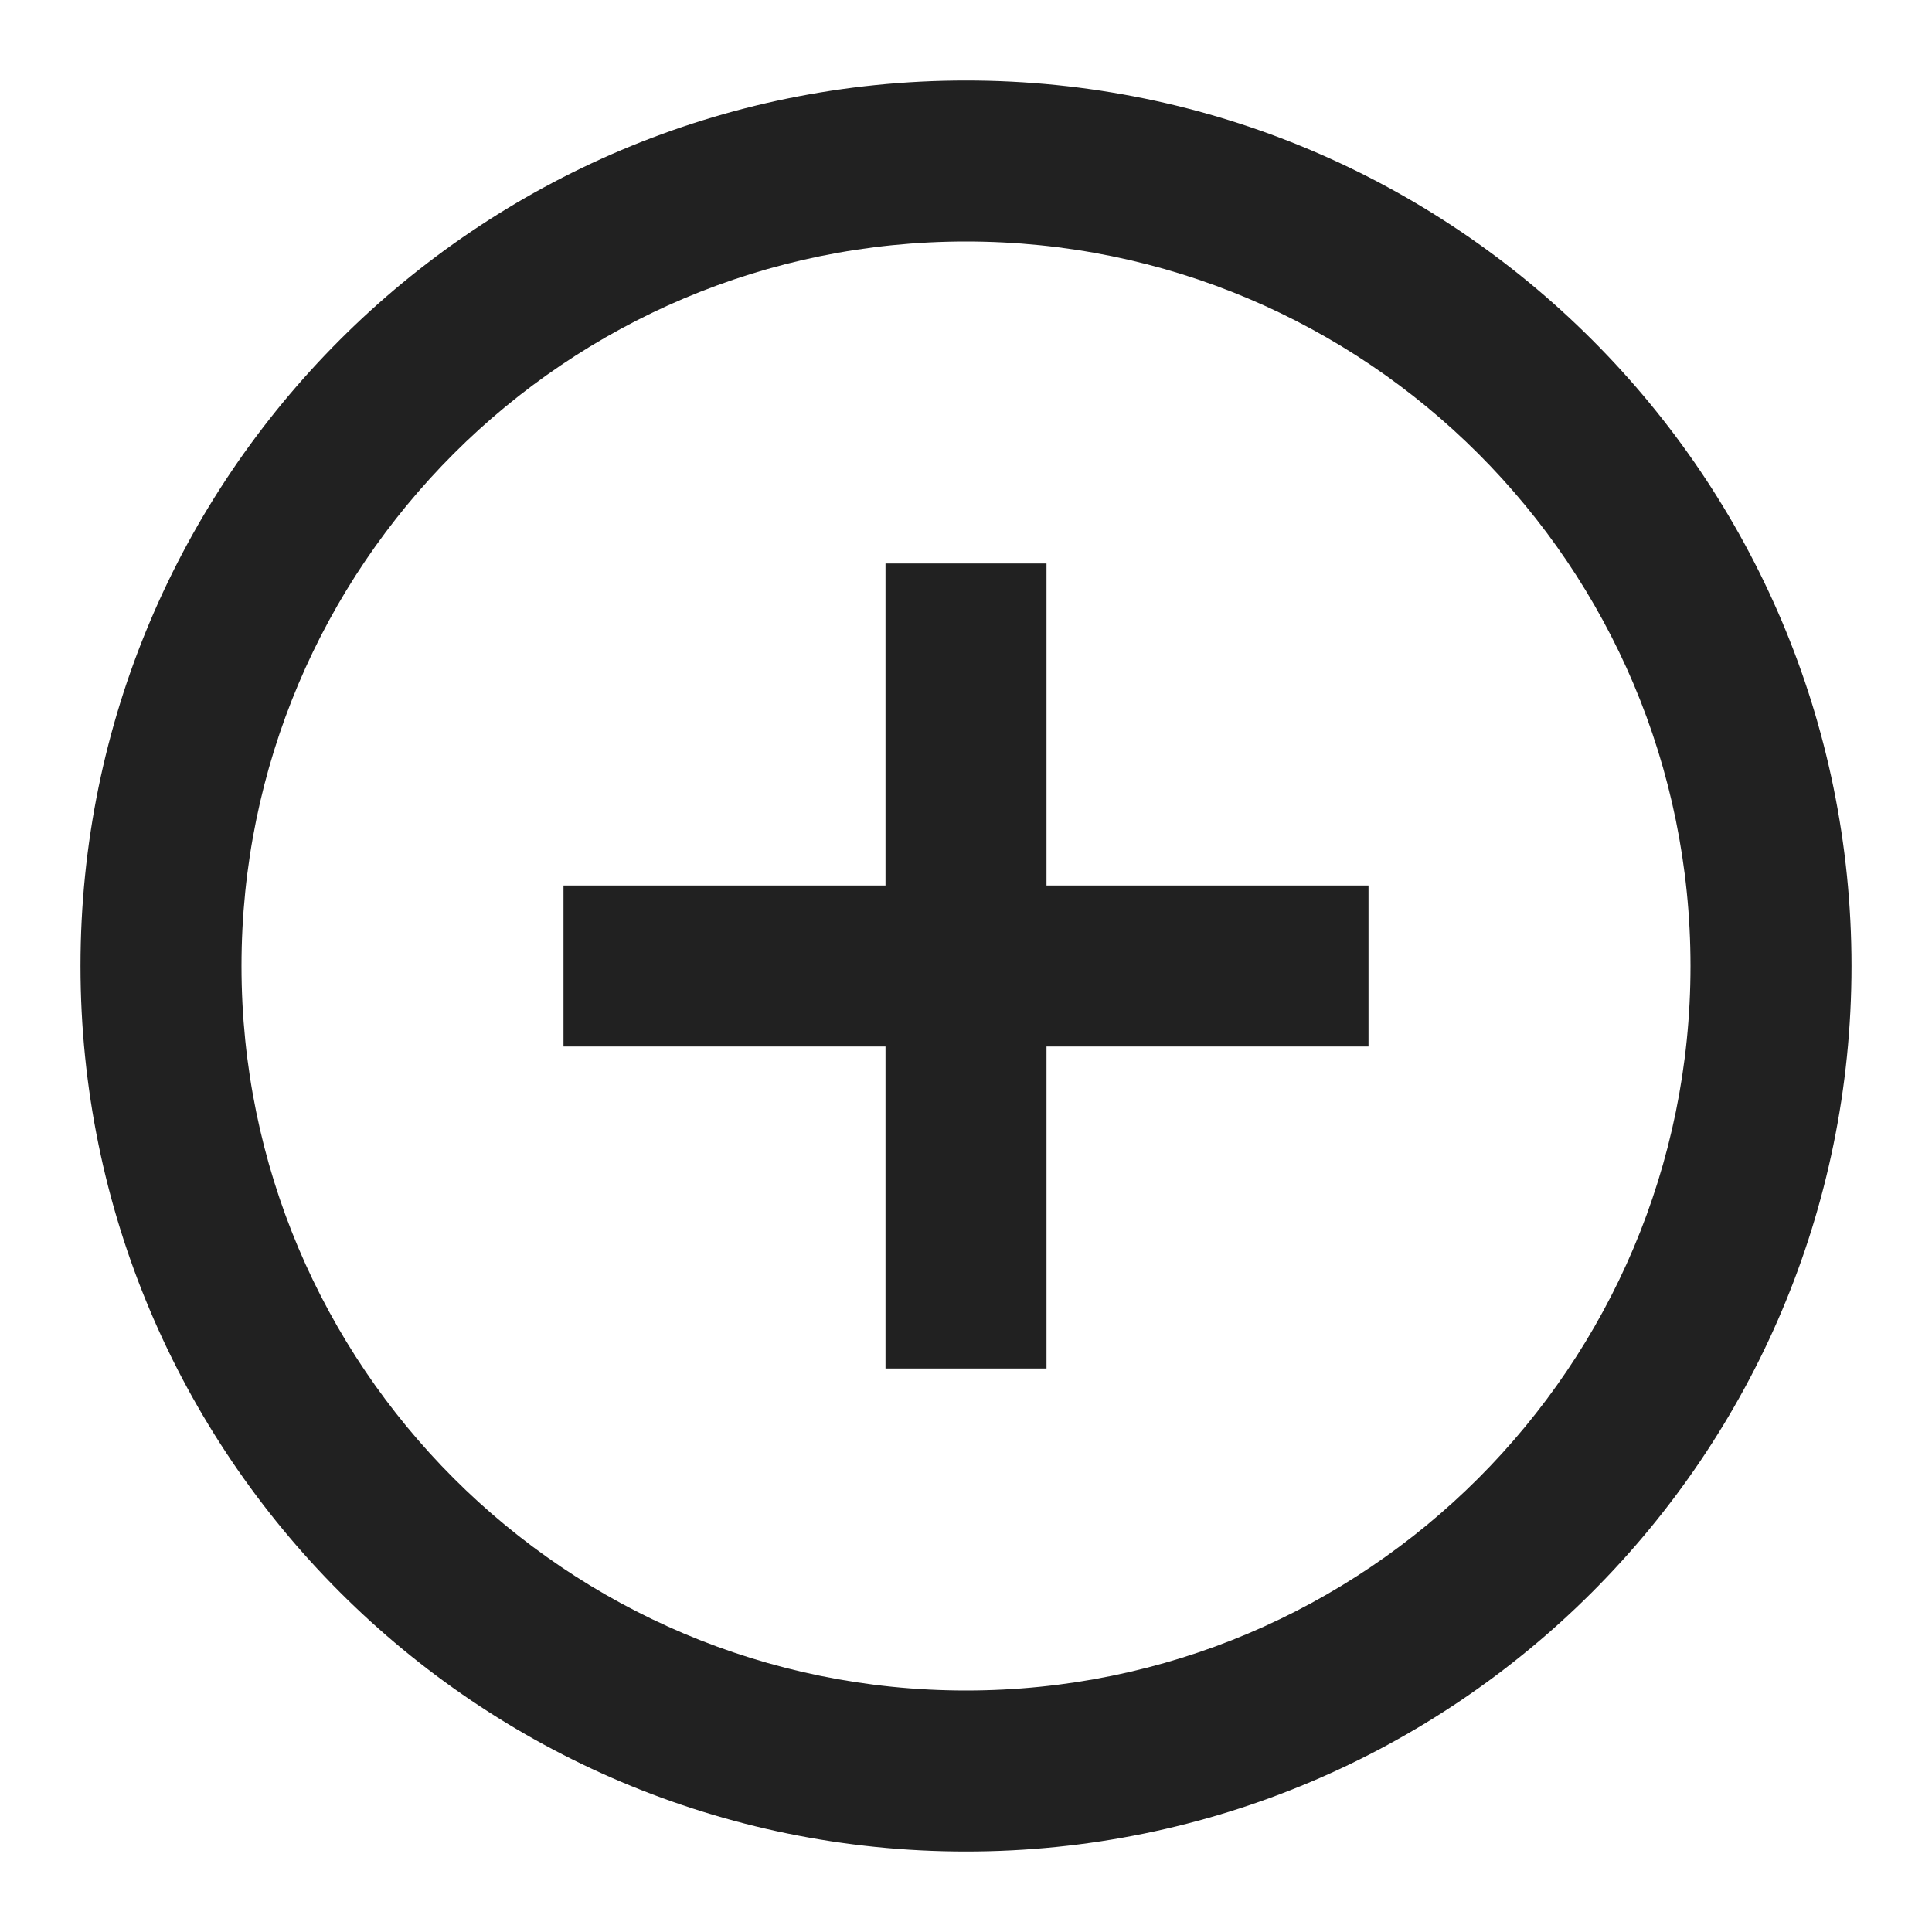
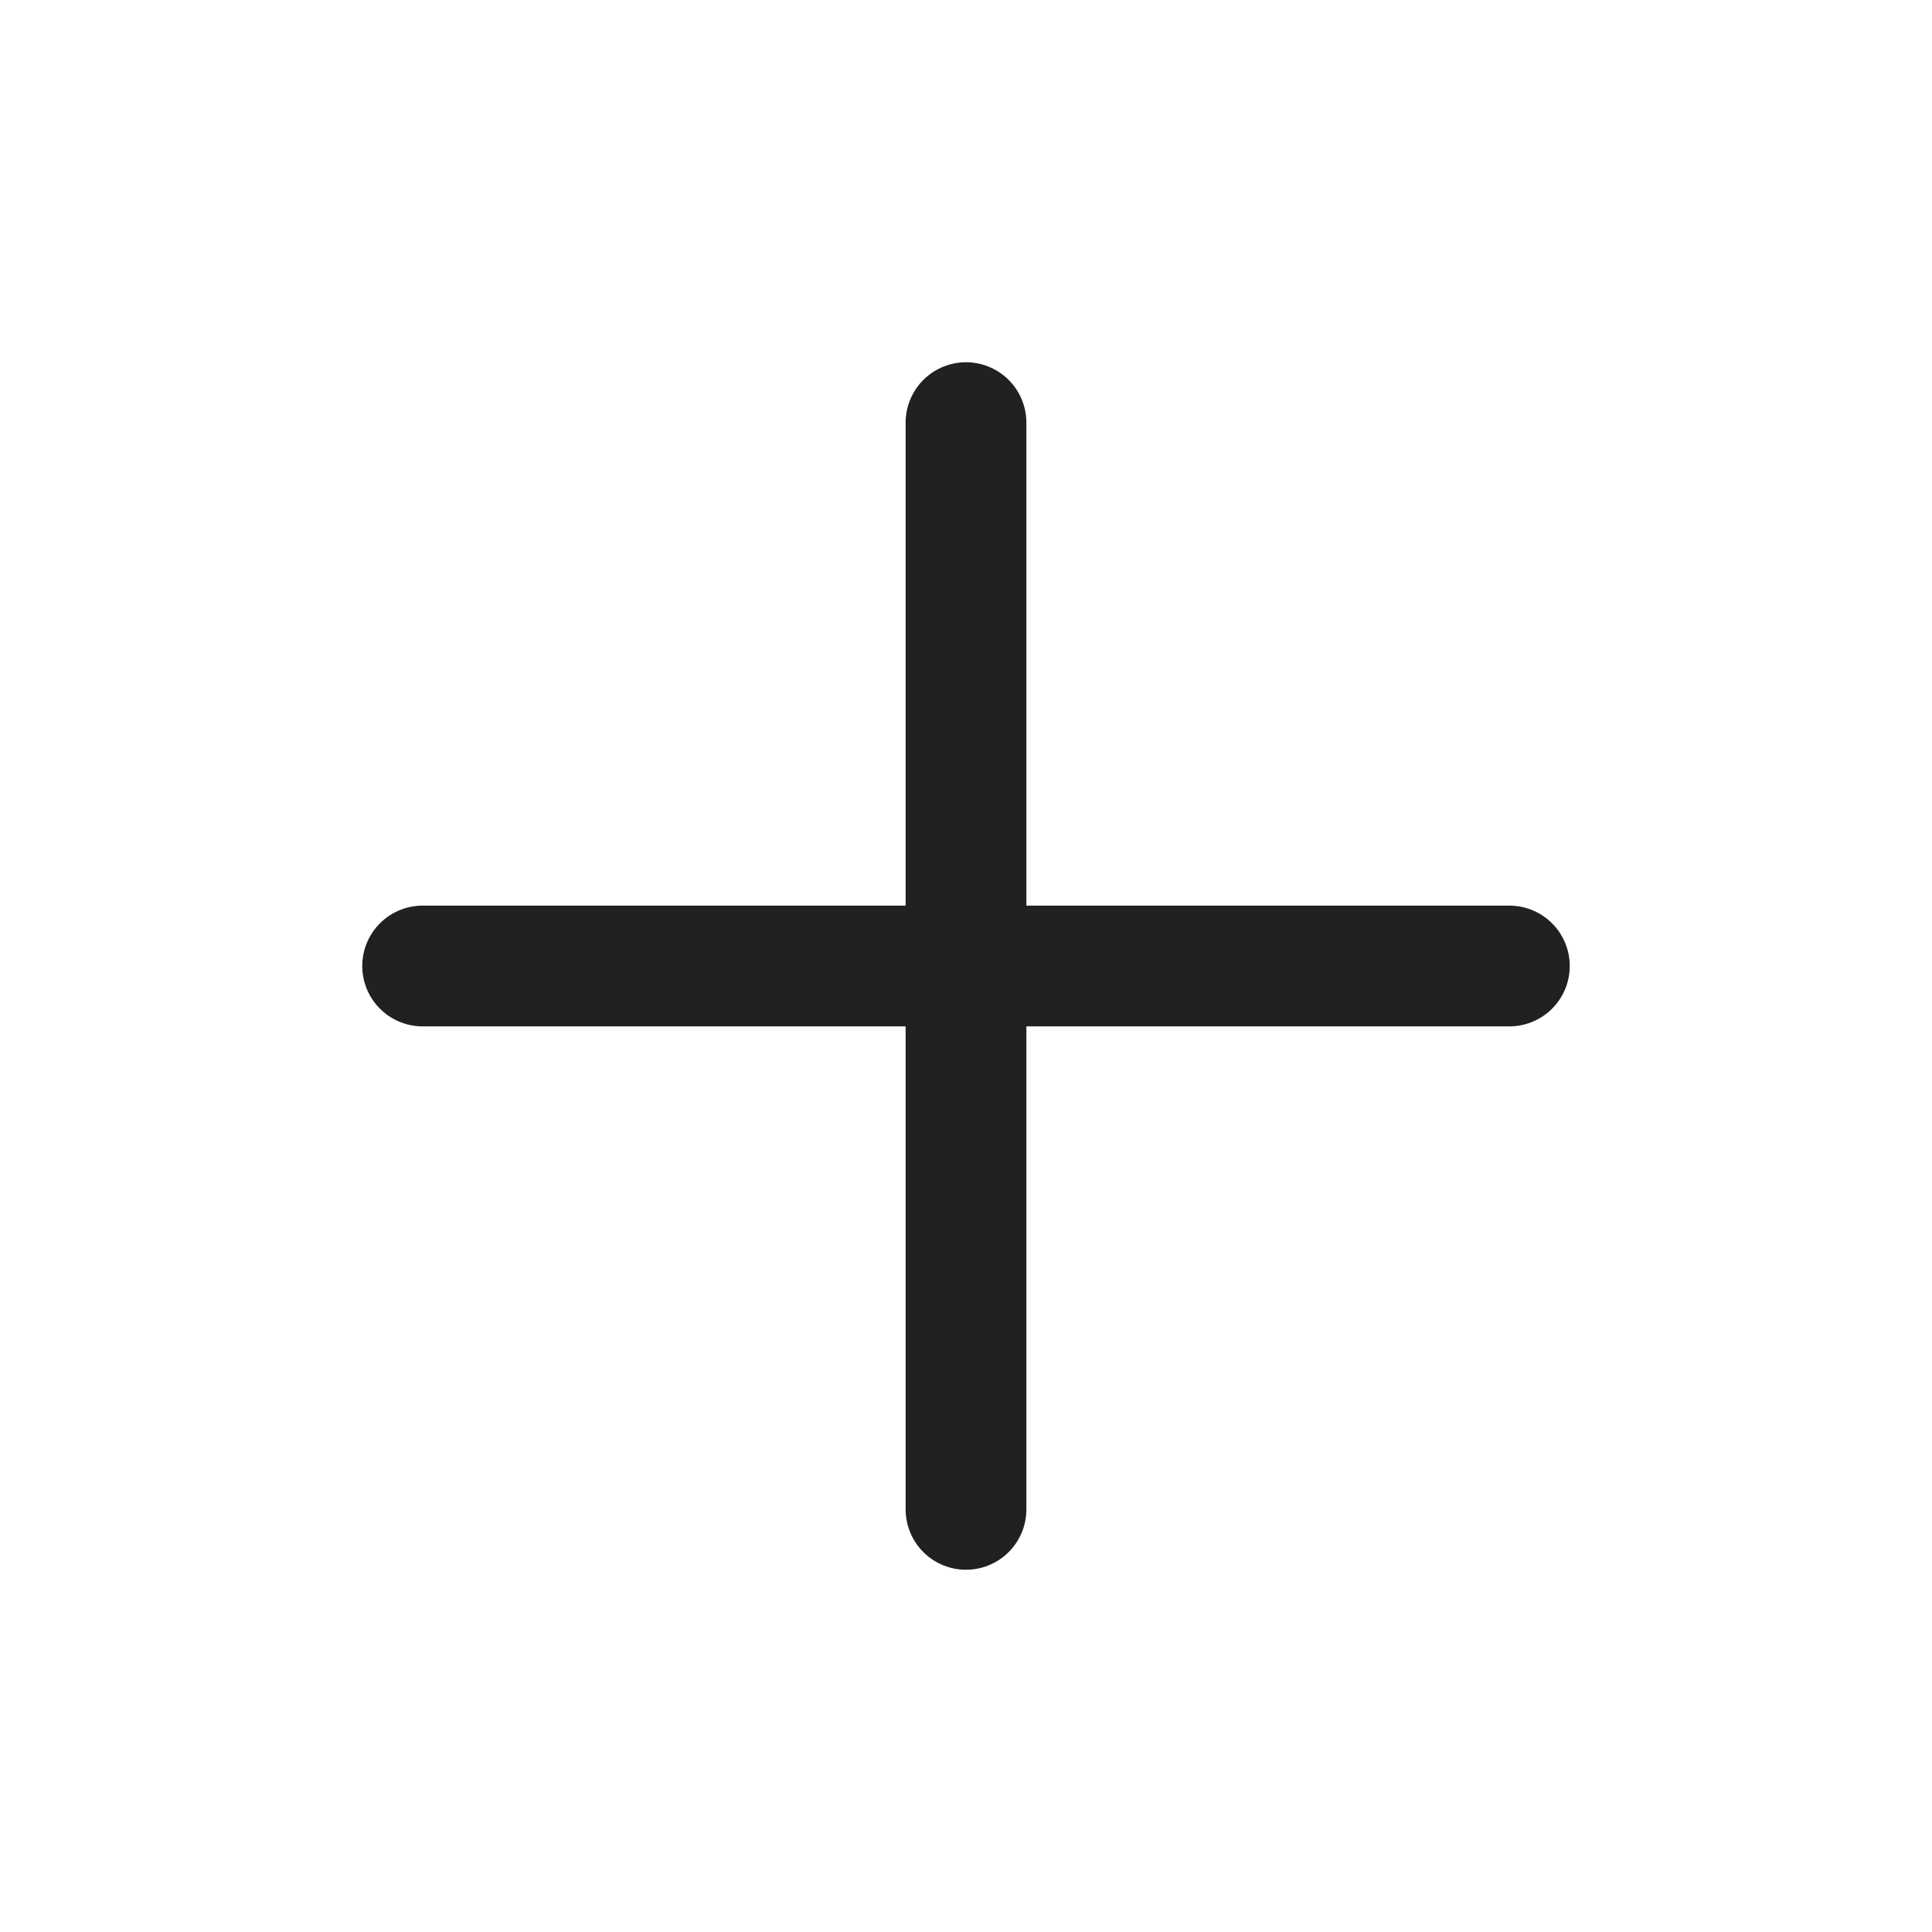
- <svg xmlns="http://www.w3.org/2000/svg" viewBox="0 0 24 24" fill="none">
-   <path d="M13 7v4h4v2h-4v4h-2v-4H7v-2h4V7h2Z" fill="#212121" class="fill-000000" />
-   <path fill-rule="evenodd" clip-rule="evenodd" d="M1 12C1 5.925 5.925 1 12 1s11 4.925 11 11-4.925 11-11 11S1 18.075 1 12Zm11-9a9 9 0 1 0 0 18 9 9 0 0 0 0-18Z" fill="#212121" class="fill-000000" />
+ <svg xmlns="http://www.w3.org/2000/svg" viewBox="0 0 32 32">
+   <path d="M16 7v18M7 16h18" fill="none" stroke="#212121" stroke-linecap="round" stroke-linejoin="round" stroke-width="2px" class="stroke-000000" />
</svg>
